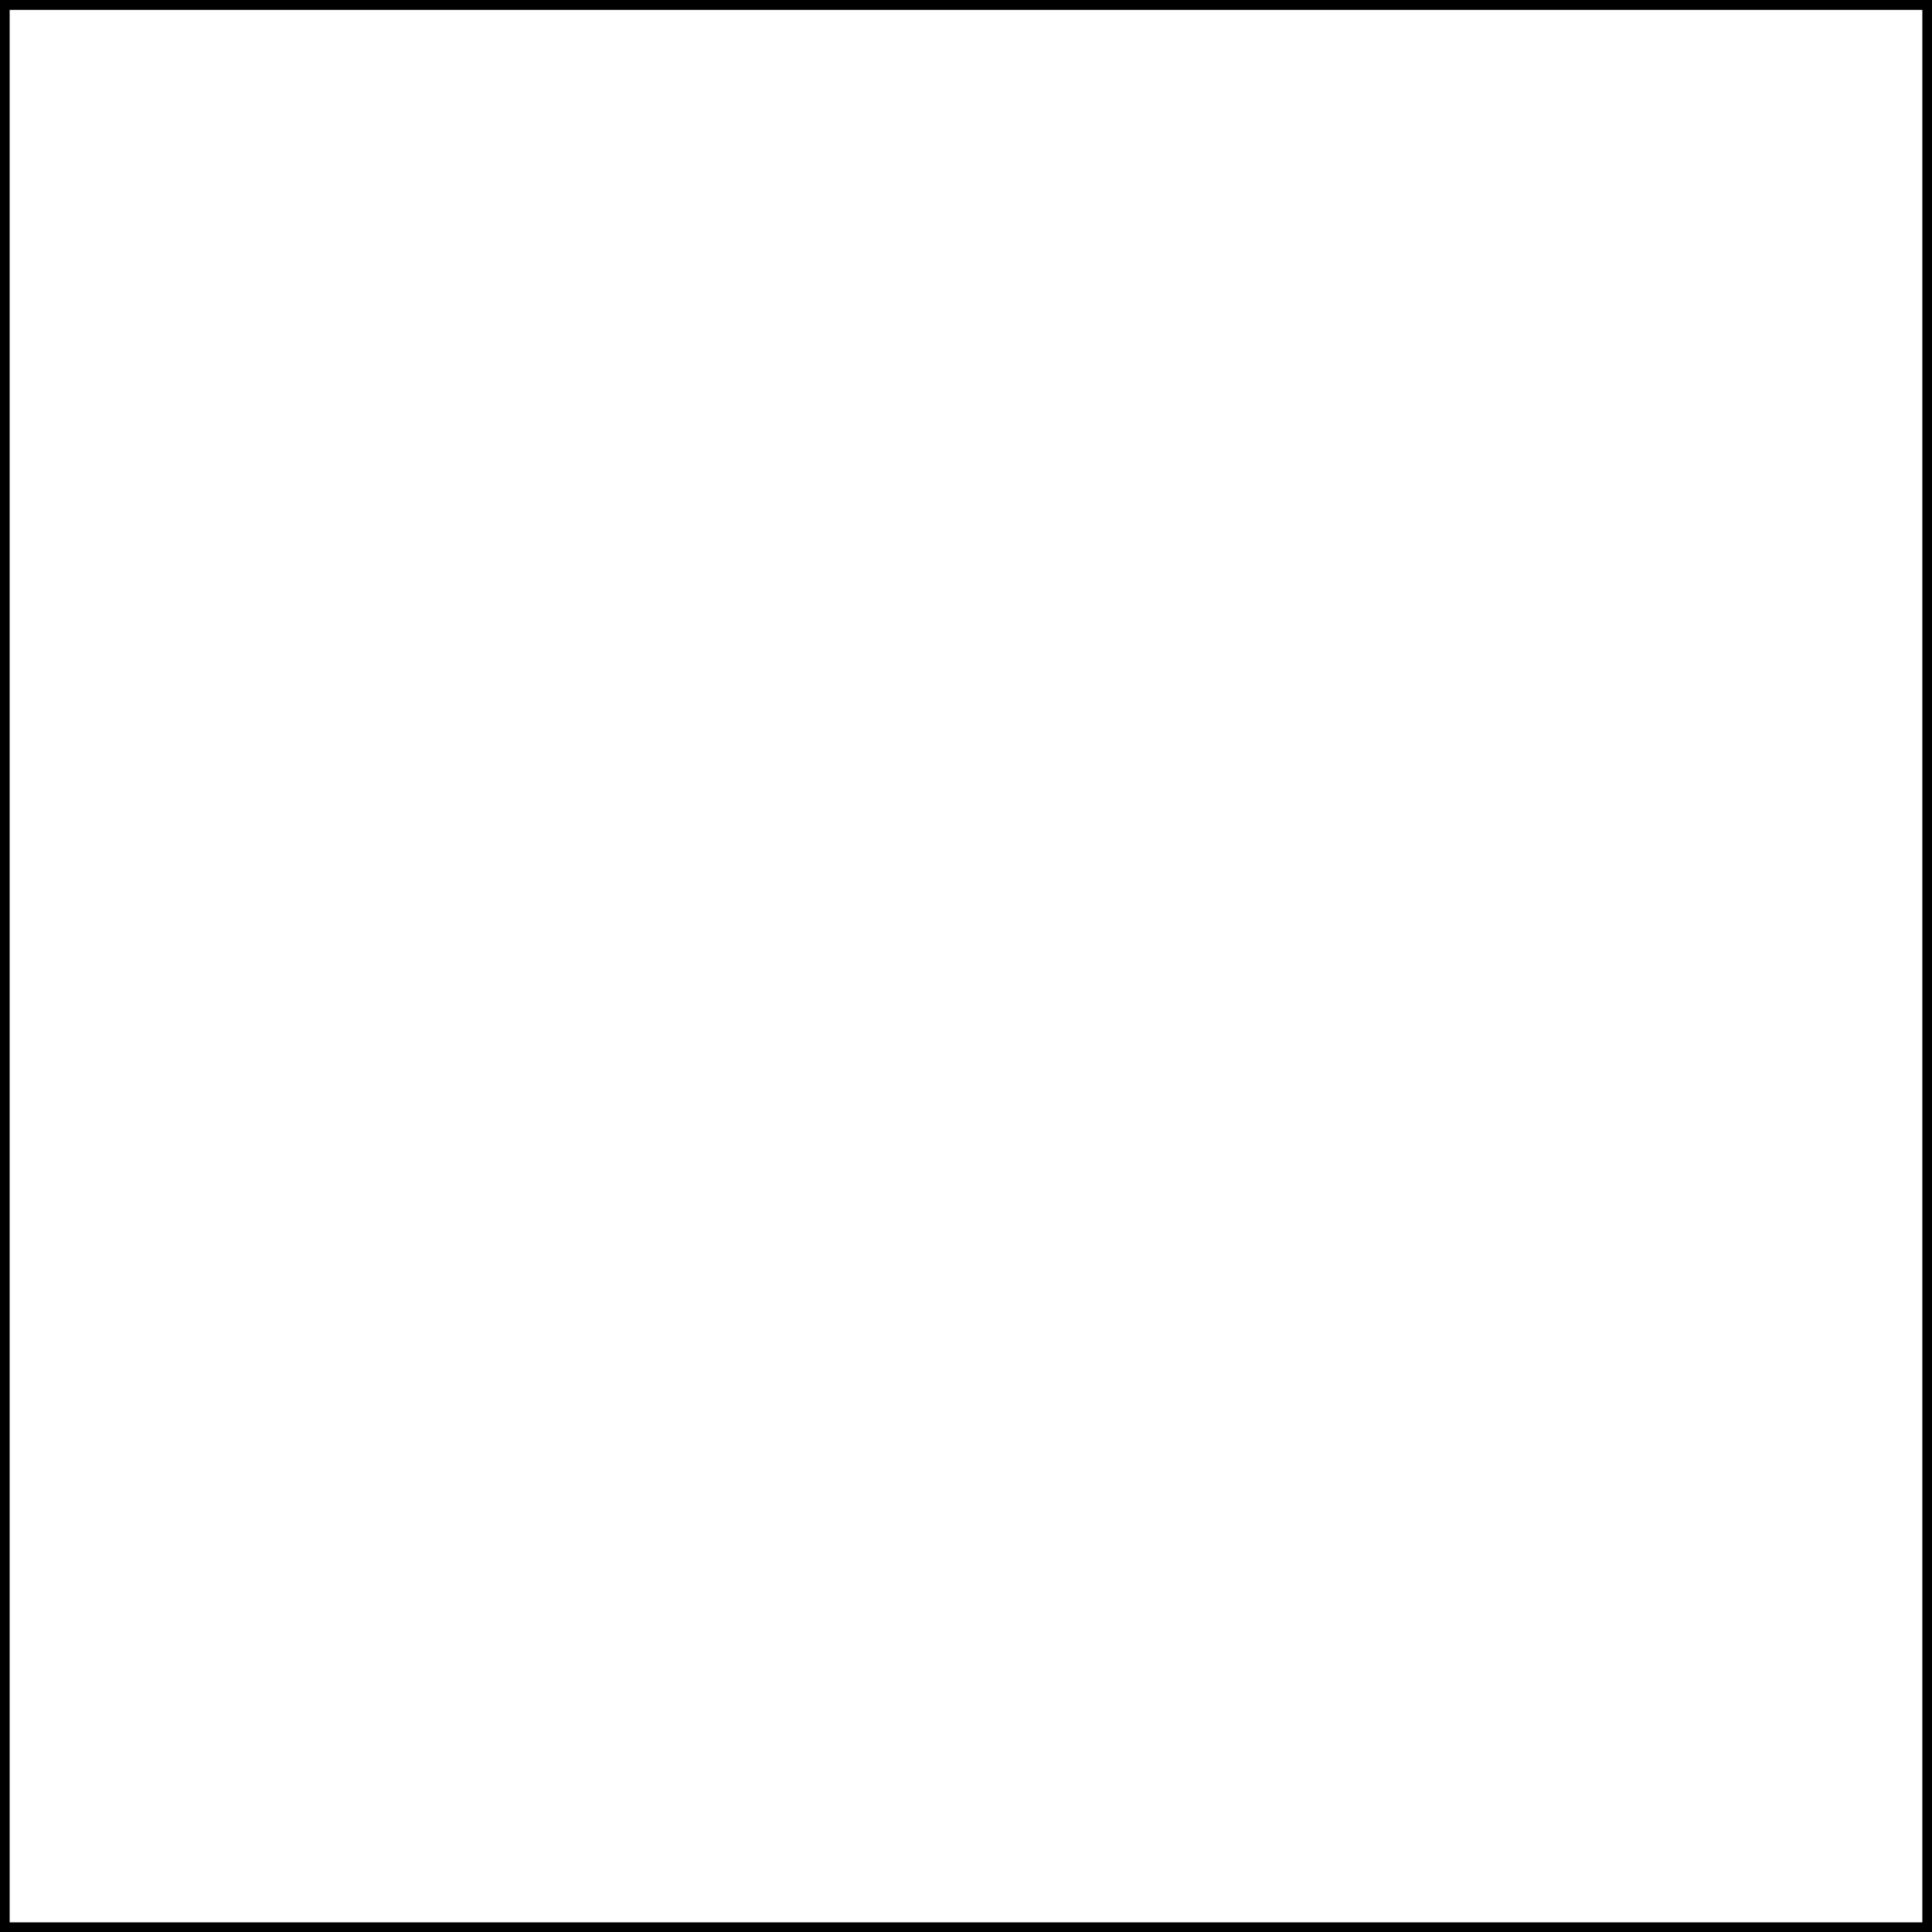
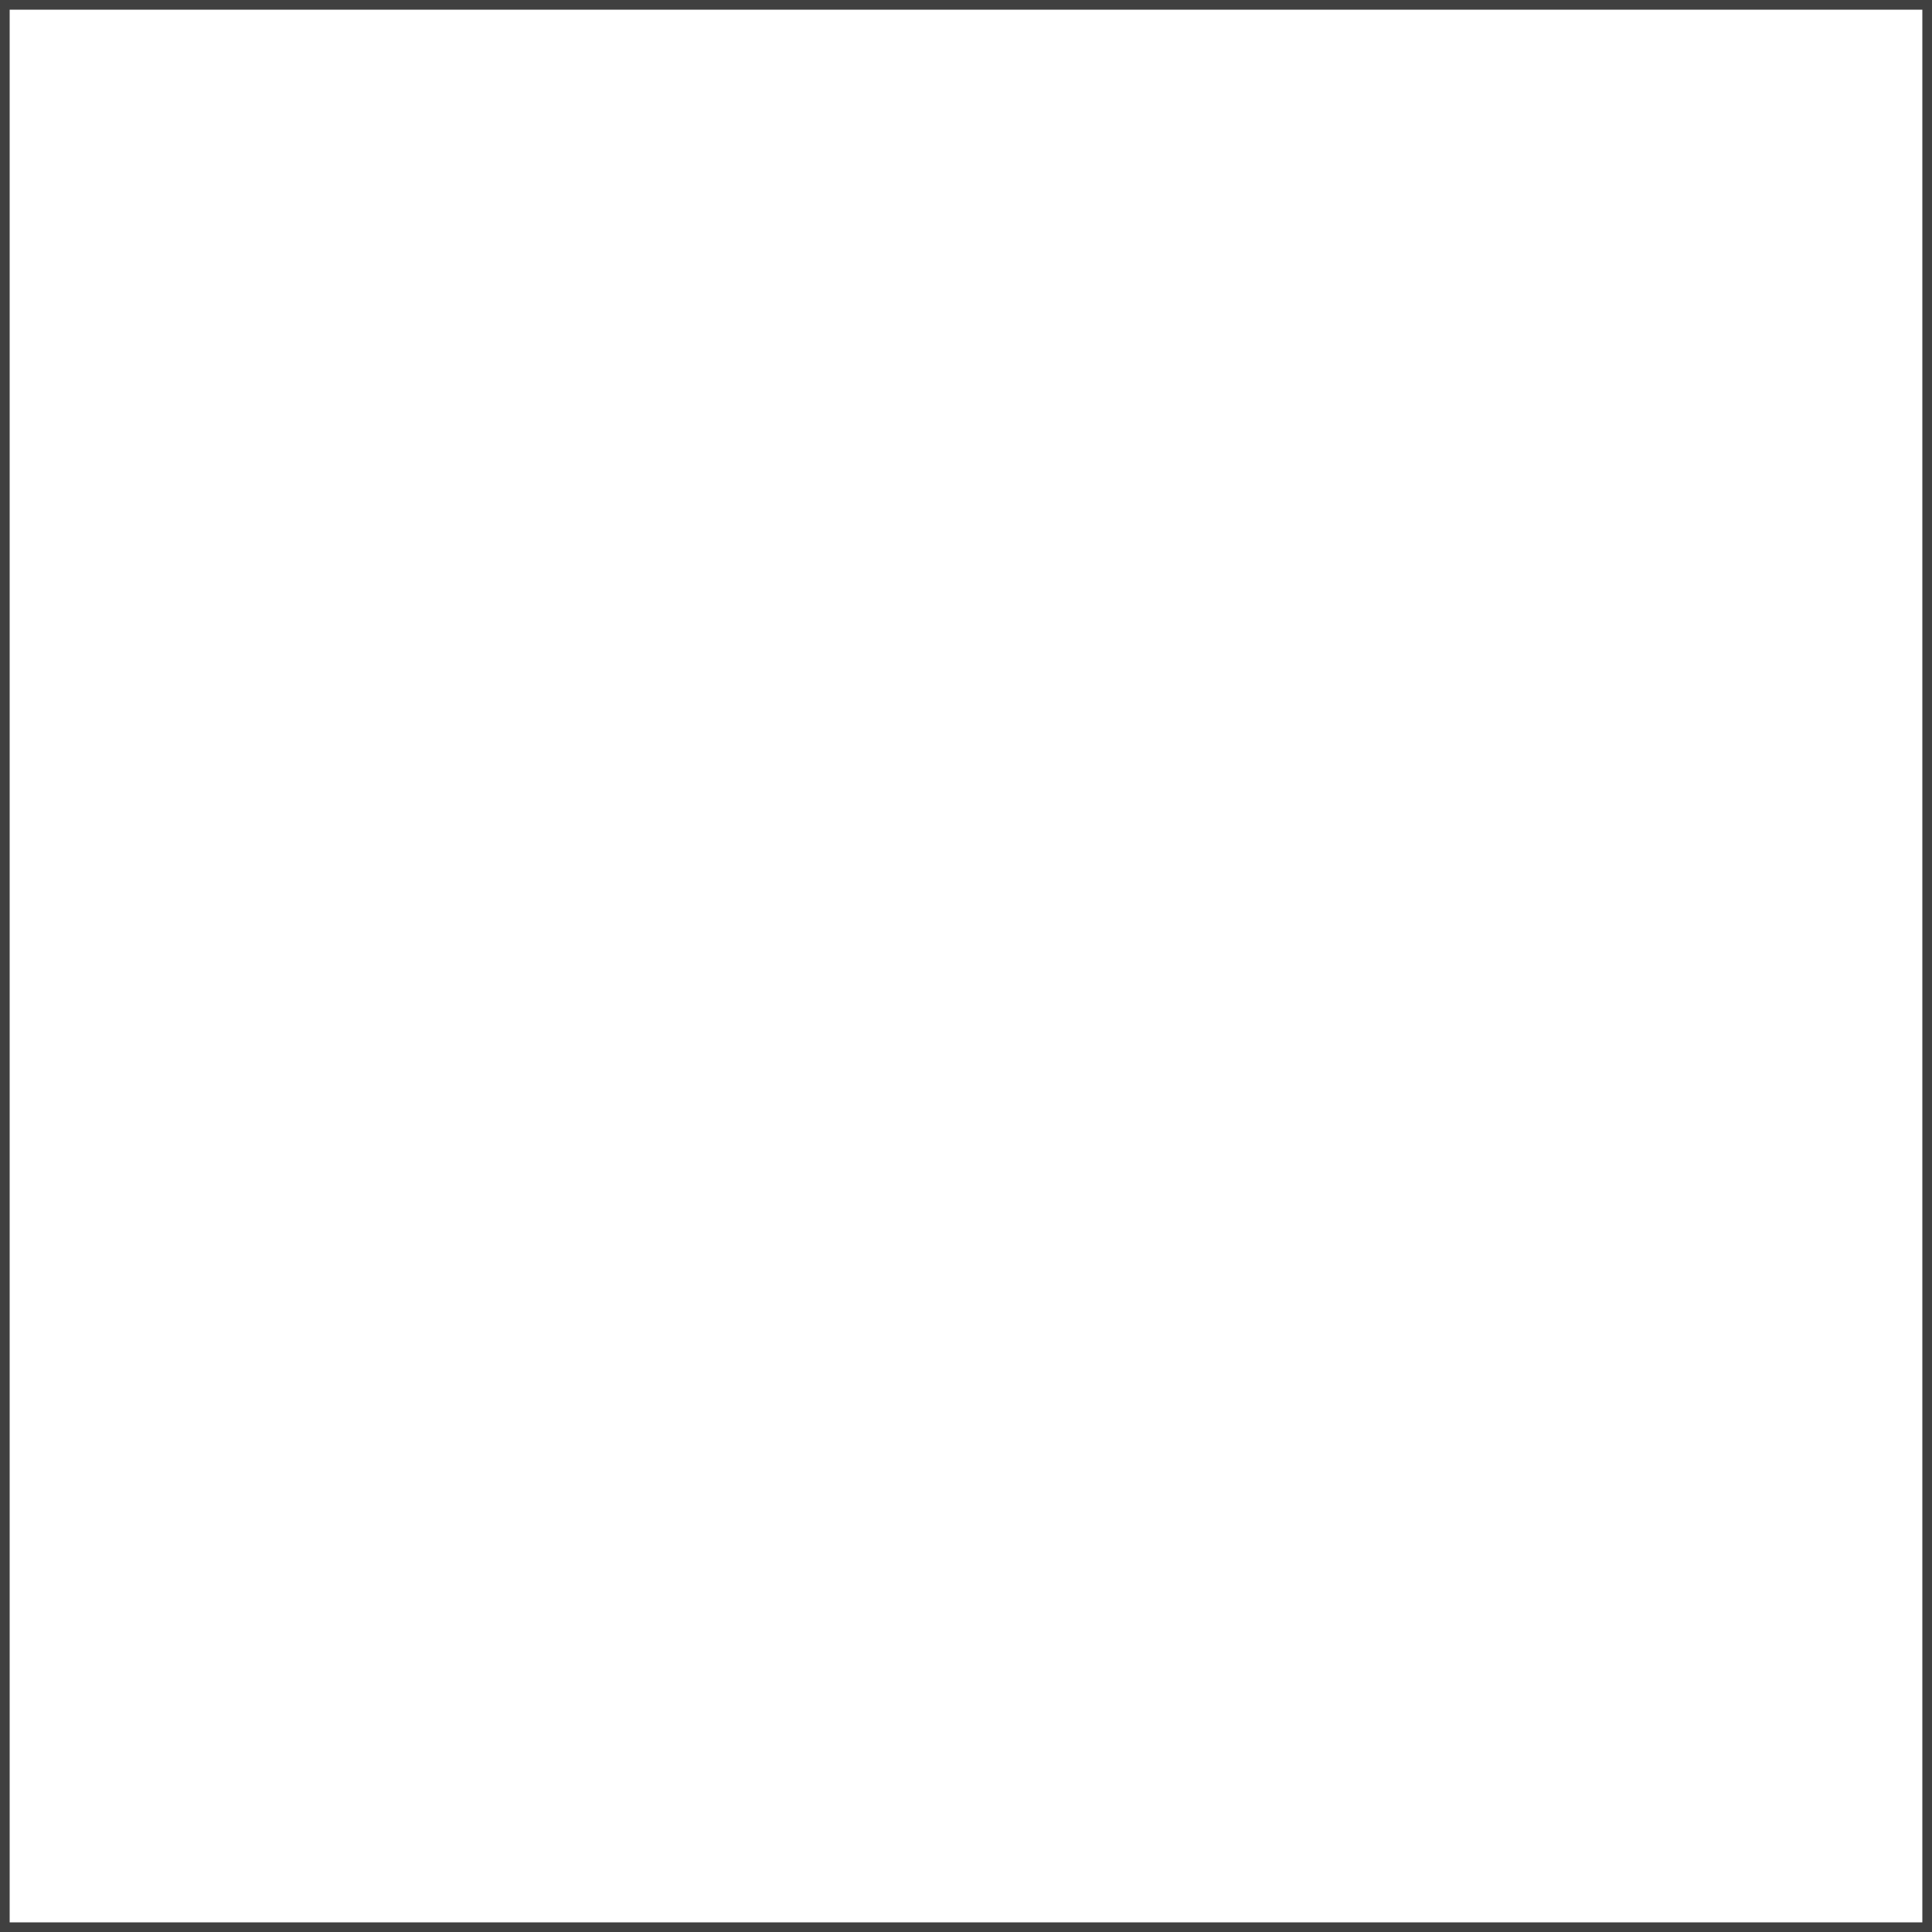
- <svg xmlns="http://www.w3.org/2000/svg" width="100" height="100" version="1.1">
-   <defs>
-     <style type="text/css">
+ <svg xmlns="http://www.w3.org/2000/svg" id="svg1057" version="1.1" height="100" width="100">
+   <defs id="defs1039">
+     <style id="style1037" type="text/css">
      rect {
        fill: none;
        fill-opacity: 1;
        stroke: #000000;
        stroke-opacity: 1;
        stroke-width: 1;
        stroke-linecap: round;
        stroke-miterlimit: 4;
        stroke-dasharray: none;
      }
    </style>
  </defs>
-   <g>
-     <rect x="0" y="0" width="100" height="100" />
-     <g transform="translate(0,-100)">
-       <rect x="0" y="0" width="100" height="20" style="fill: #aaaaaa;" />
-       <rect x="0" y="20" width="100" height="20" style="fill: #aaaaaa;" />
-       <rect x="0" y="40" width="100" height="20" style="fill: #aaaaaa;" />
-       <rect x="0" y="60" width="100" height="20" style="fill: #aaaaaa;" />
-       <rect x="0" y="80" width="100" height="20" style="fill: #aaaaaa;" />
-     </g>
+   <g id="g1055">
+     <rect style="stroke:#404040;stroke-opacity:1" id="rect1041" height="100" width="100" y="0" x="0" />
  </g>
</svg>
